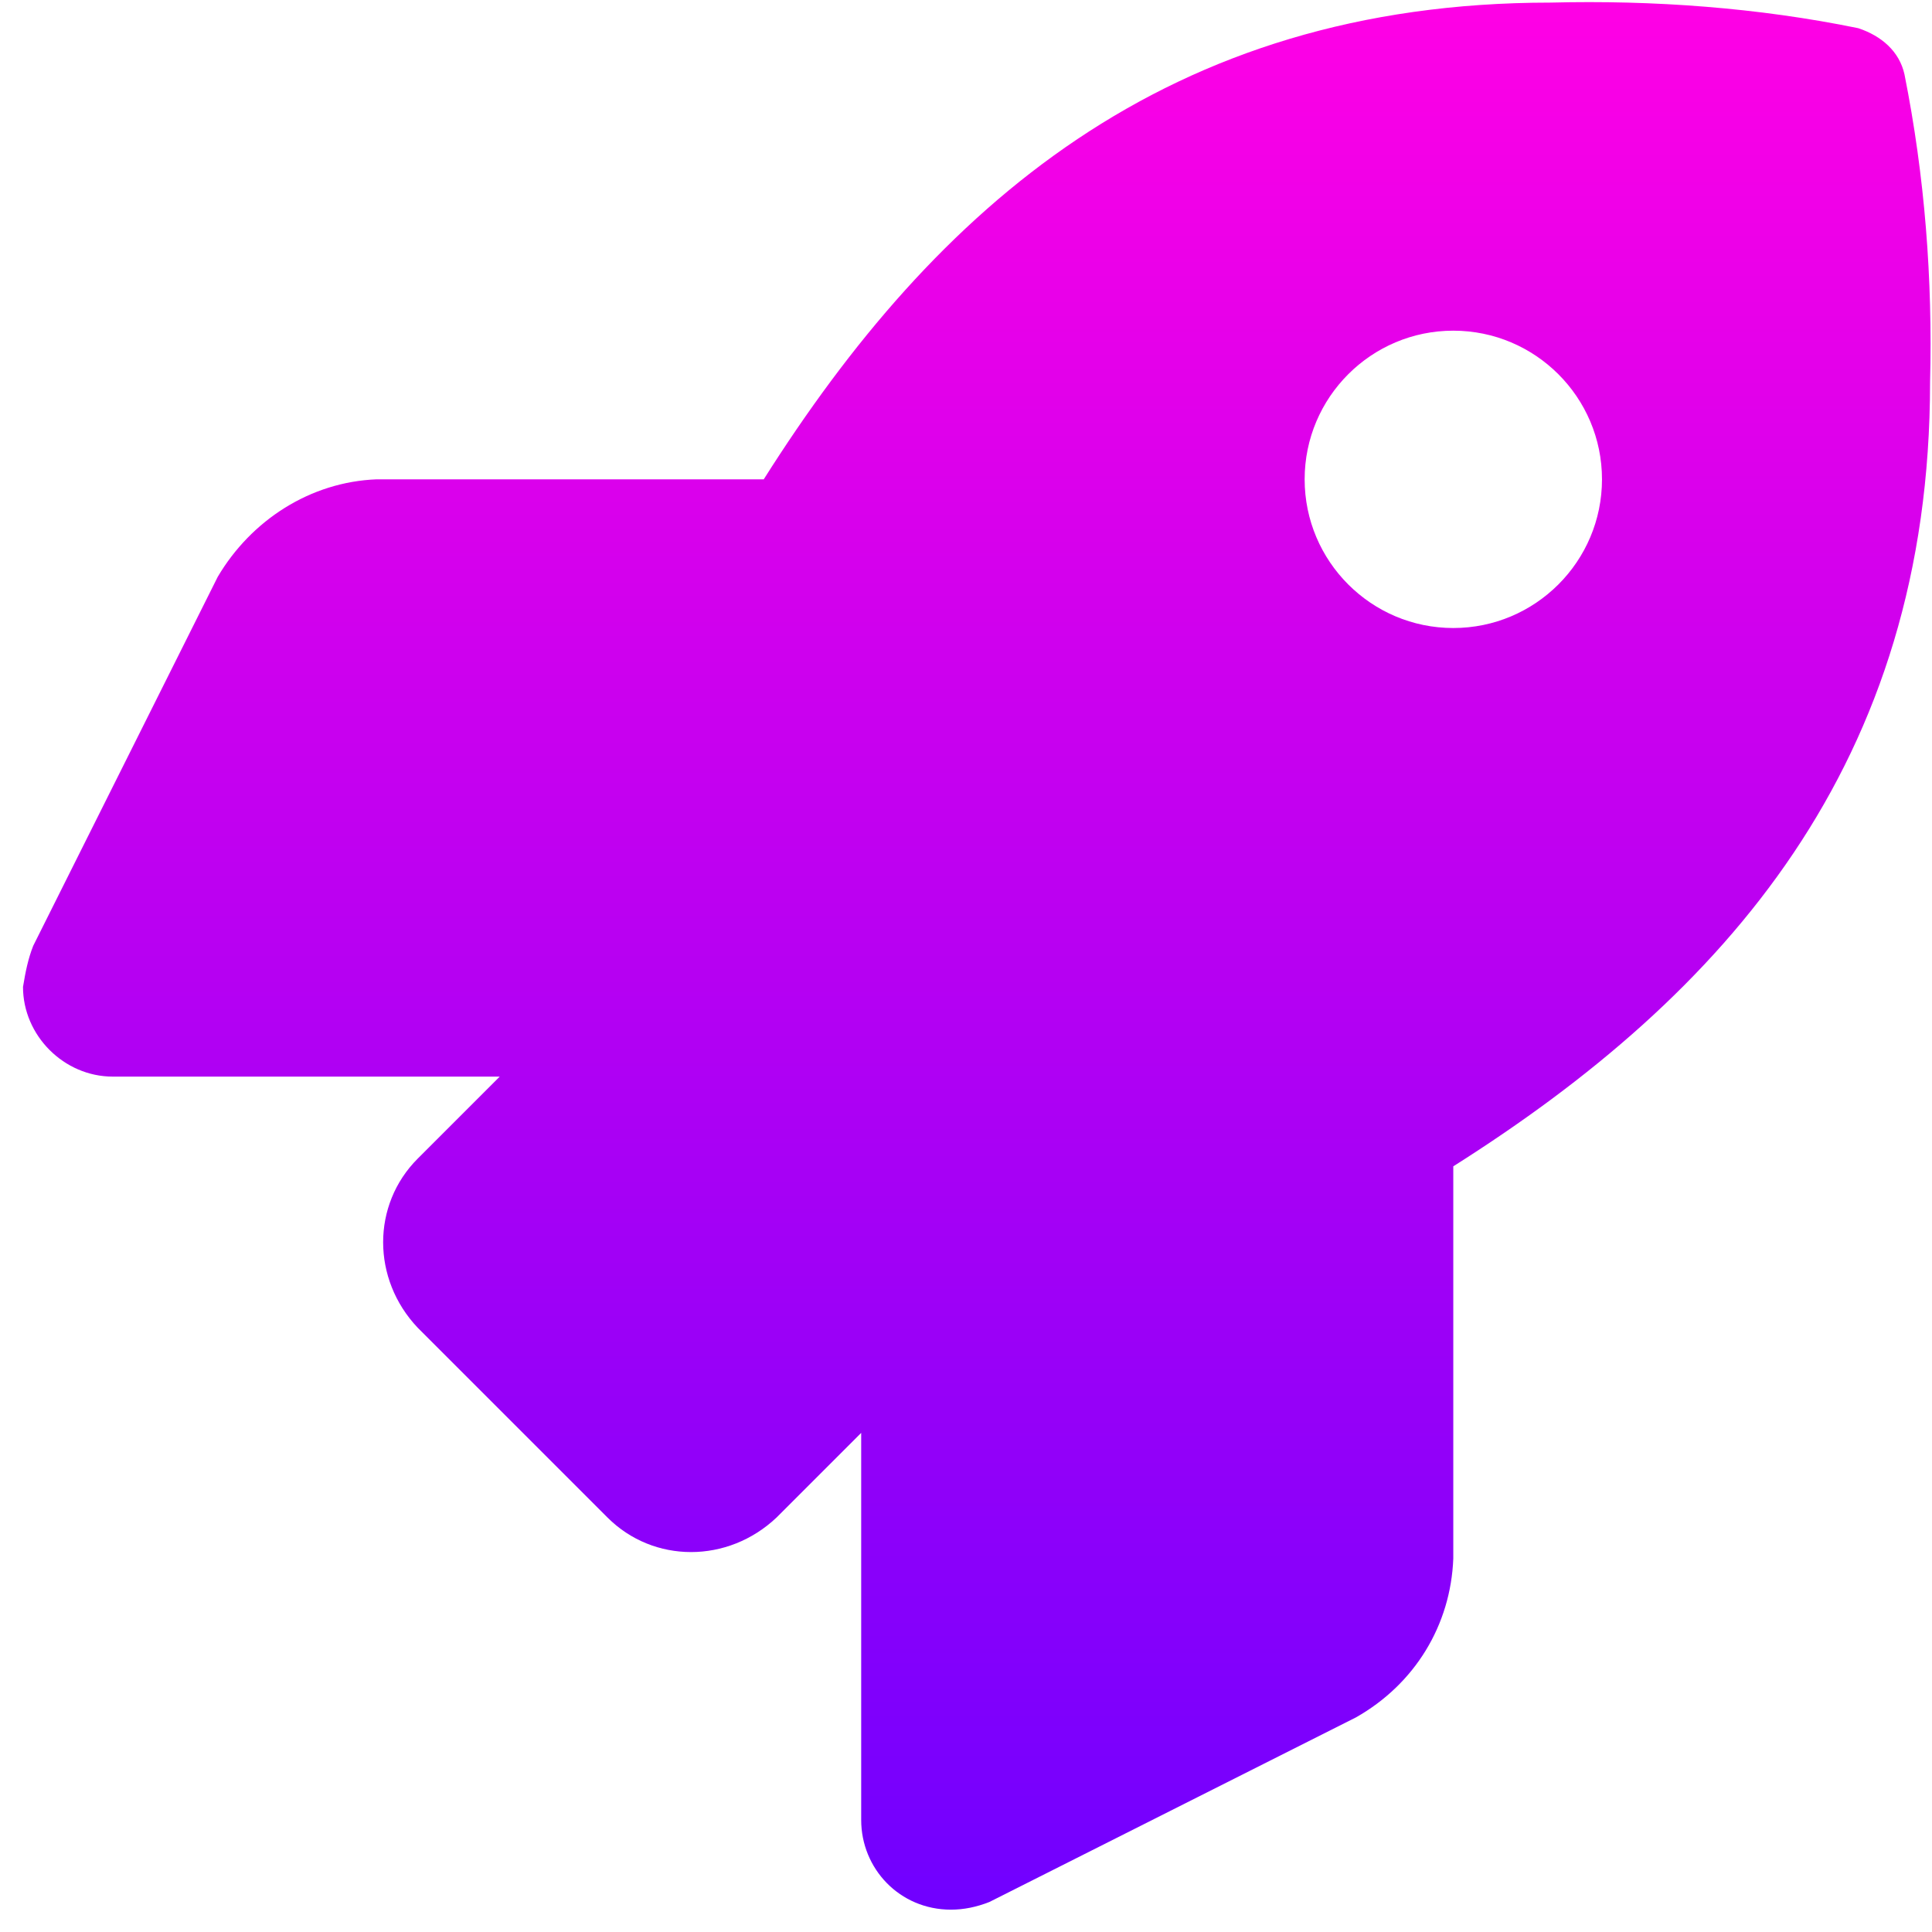
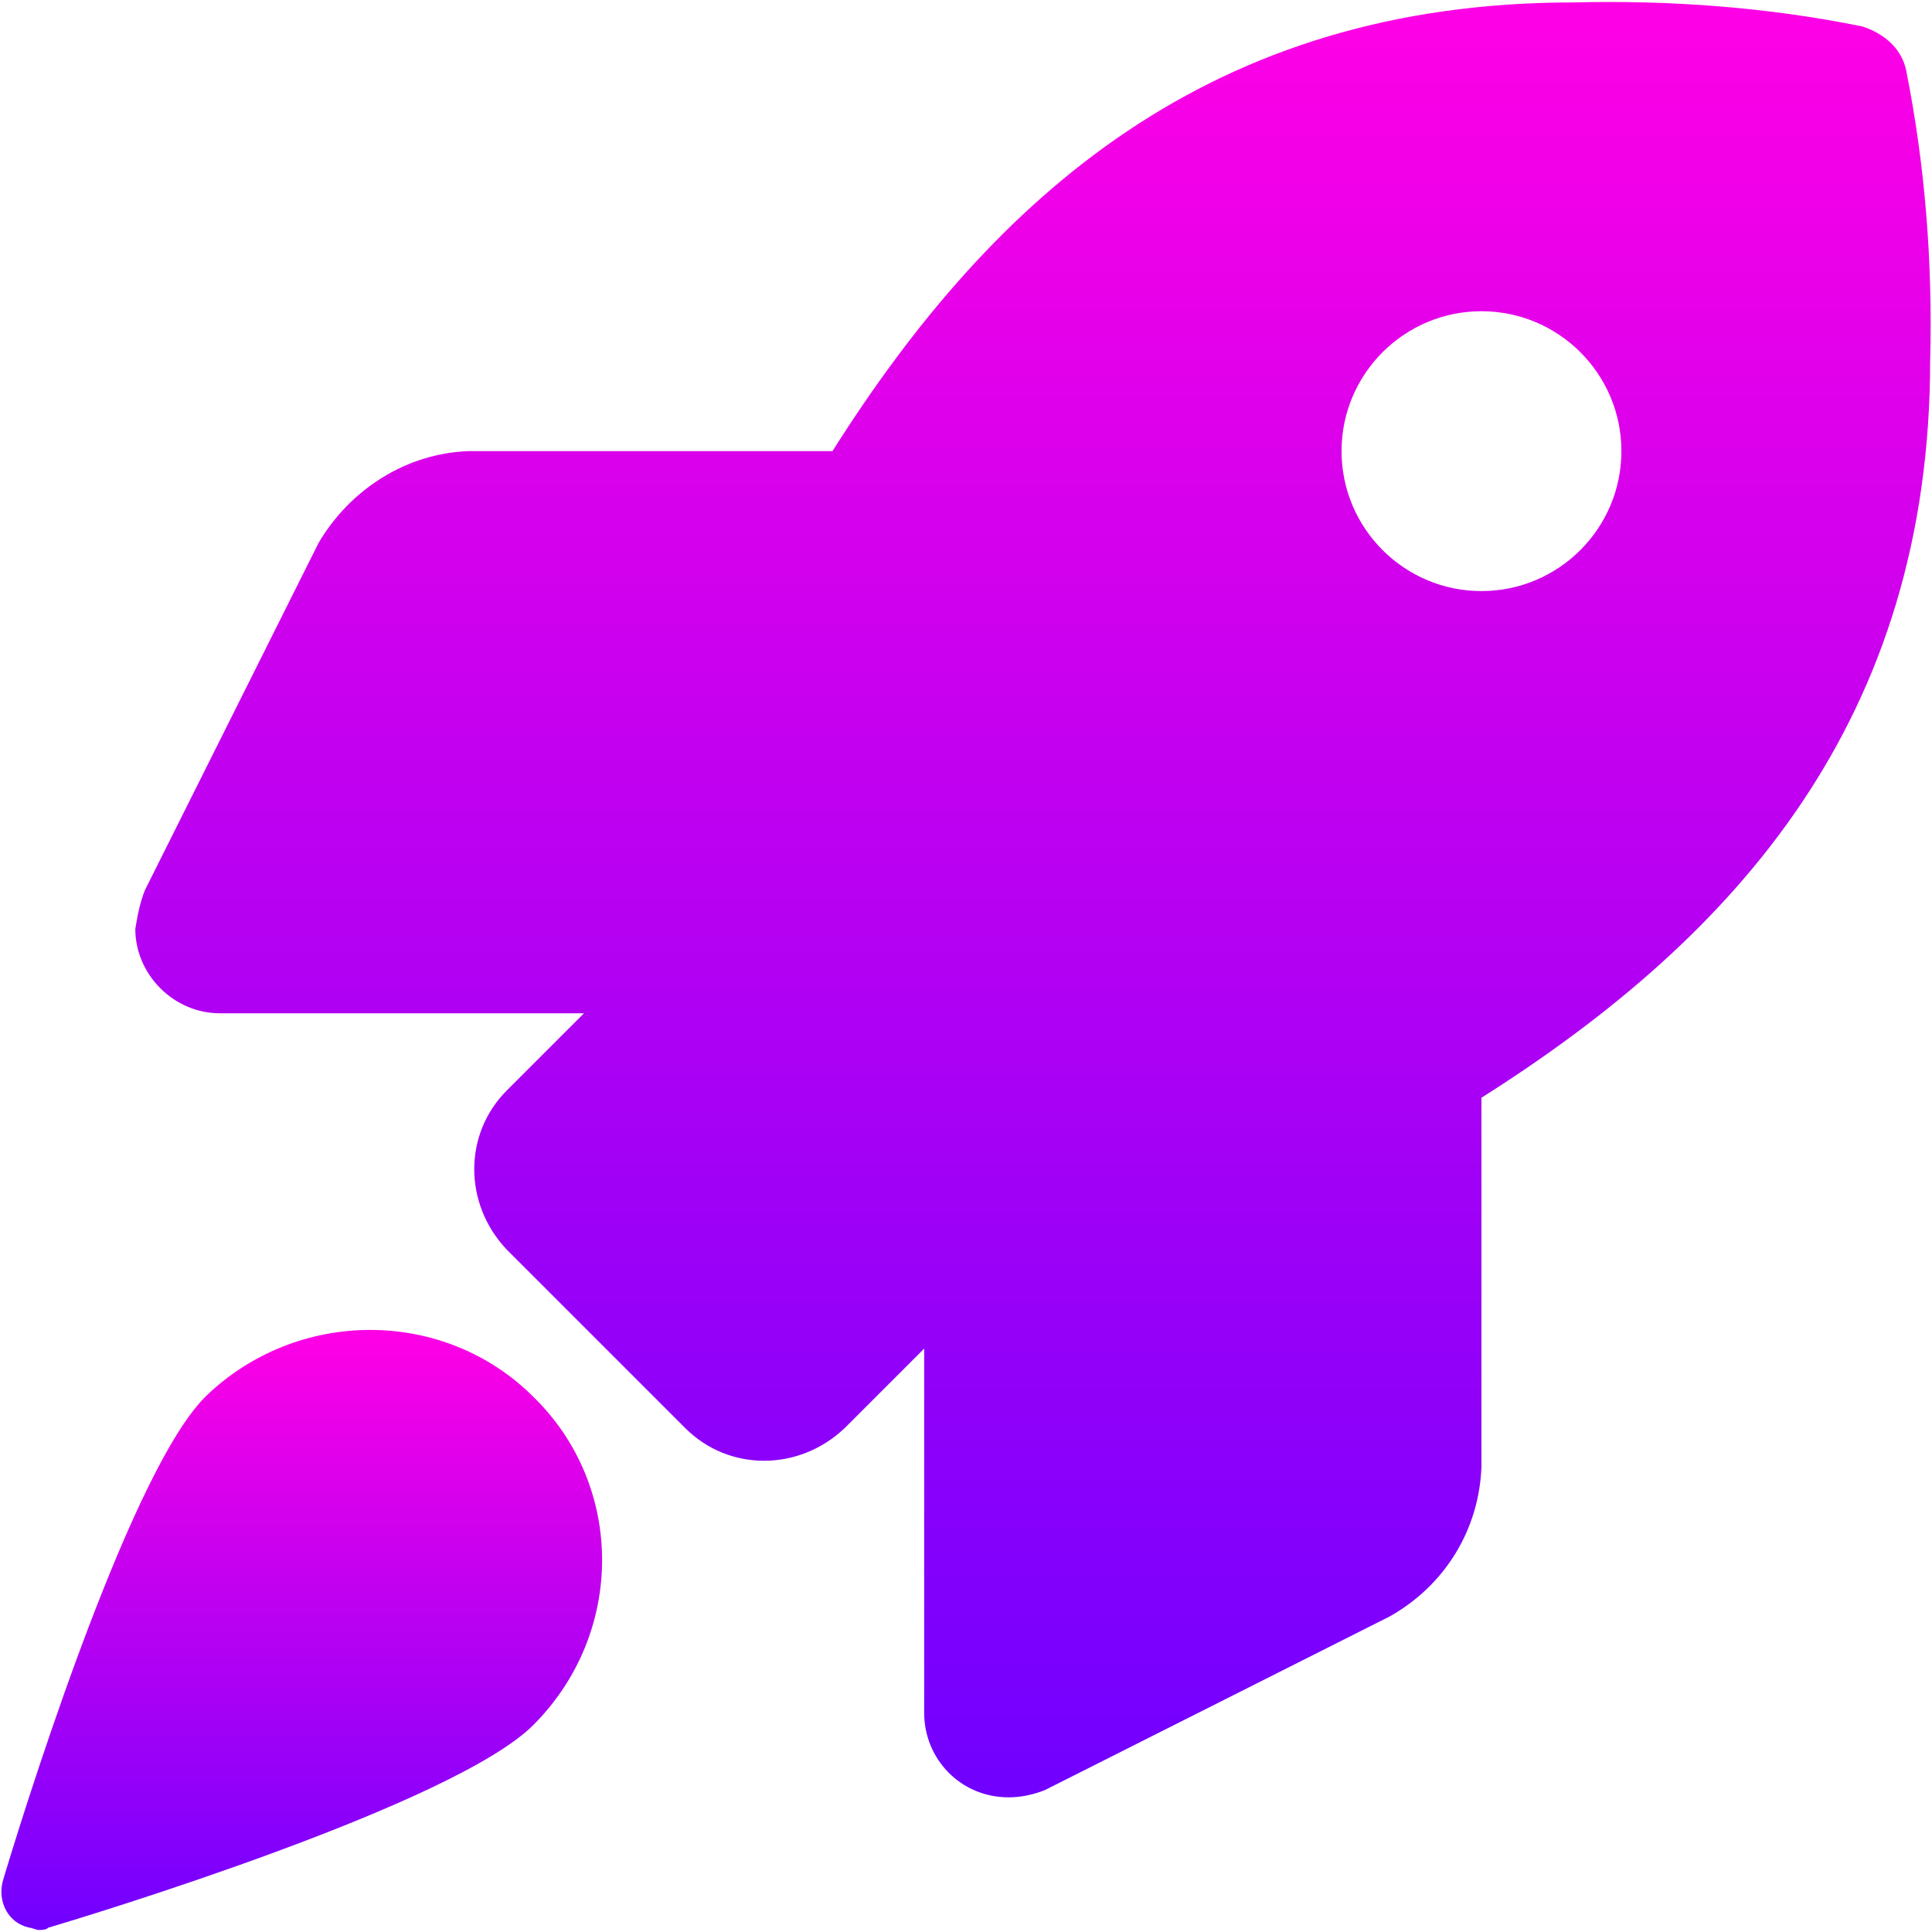
- <svg xmlns="http://www.w3.org/2000/svg" width="32" height="32" viewBox="0 0 32 32" fill="none">
-   <path d="M31.544 1.231C31.459 0.849 31.161 0.594 30.779 0.467C29.123 0.127 27.383 8.89649e-05 25.684 0.043C19.316 0.043 15.495 3.439 12.65 7.939L6.24 7.939C5.136 7.982 4.159 8.619 3.607 9.553L0.55 15.666C0.466 15.879 0.423 16.091 0.381 16.346C0.381 17.152 1.06 17.832 1.867 17.832L8.277 17.832L6.919 19.19C6.155 19.954 6.155 21.186 6.919 21.992L10.061 25.134C10.825 25.898 12.056 25.898 12.863 25.134L14.264 23.733L14.264 30.144C14.264 30.951 14.901 31.63 15.75 31.63C15.962 31.63 16.174 31.587 16.387 31.503L22.458 28.446C23.434 27.894 24.029 26.917 24.071 25.814L24.071 19.318C28.572 16.473 31.968 12.652 31.968 6.326C32.011 4.628 31.883 2.93 31.544 1.231V1.231ZM24.071 10.402C22.713 10.402 21.609 9.298 21.609 7.939C21.609 6.581 22.713 5.477 24.071 5.477C25.43 5.477 26.534 6.581 26.534 7.939C26.534 9.298 25.43 10.402 24.071 10.402Z" fill="url(#paint0_linear_846_1723)" />
+ <svg xmlns="http://www.w3.org/2000/svg" width="34" height="34" viewBox="0 0 34 34" fill="none">
+   <path d="M3.612 24.582C2.211 25.983 0.258 32.394 0.046 33.116C-0.039 33.456 0.131 33.838 0.513 33.923C0.555 33.923 0.64 33.965 0.682 33.965C0.725 33.965 0.81 33.965 0.852 33.923C1.574 33.711 7.985 31.758 9.386 30.357C10.999 28.743 10.999 26.153 9.386 24.582C7.815 23.012 5.225 23.012 3.612 24.582Z" fill="url(#paint0_linear_846_1721)" />
+   <path d="M33.544 1.231C33.459 0.849 33.161 0.594 32.779 0.467C31.123 0.127 29.383 8.89658e-05 27.684 0.043C21.316 0.043 17.495 3.439 14.65 7.939L8.24 7.939C7.136 7.982 6.159 8.619 5.607 9.553L2.55 15.666C2.466 15.879 2.423 16.091 2.381 16.346C2.381 17.152 3.06 17.832 3.867 17.832L10.277 17.832L8.919 19.19C8.155 19.954 8.155 21.186 8.919 21.992L12.061 25.134C12.825 25.898 14.056 25.898 14.863 25.134L16.264 23.733L16.264 30.144C16.264 30.951 16.901 31.63 17.75 31.63C17.962 31.63 18.174 31.587 18.387 31.503L24.458 28.446C25.434 27.894 26.029 26.917 26.071 25.814L26.071 19.318C30.572 16.473 33.968 12.652 33.968 6.326C34.011 4.628 33.883 2.93 33.544 1.231ZM26.071 10.402C24.713 10.402 23.609 9.298 23.609 7.939C23.609 6.581 24.713 5.477 26.071 5.477C27.43 5.477 28.534 6.581 28.534 7.939C28.534 9.298 27.43 10.402 26.071 10.402Z" fill="url(#paint1_linear_846_1721)" />
  <defs>
-     <linearGradient id="paint0_linear_846_1723" x1="16.178" y1="0.035" x2="16.178" y2="31.63" gradientUnits="userSpaceOnUse">
+     <linearGradient id="paint0_linear_846_1721" x1="5.31" y1="23.404" x2="5.31" y2="33.965" gradientUnits="userSpaceOnUse">
+       <stop stop-color="#FF00E5" />
+       <stop offset="1" stop-color="#7000FF" />
+     </linearGradient>
+     <linearGradient id="paint1_linear_846_1721" x1="18.178" y1="0.035" x2="18.178" y2="31.63" gradientUnits="userSpaceOnUse">
      <stop stop-color="#FF00E5" />
      <stop offset="1" stop-color="#7000FF" />
    </linearGradient>
  </defs>
</svg>
